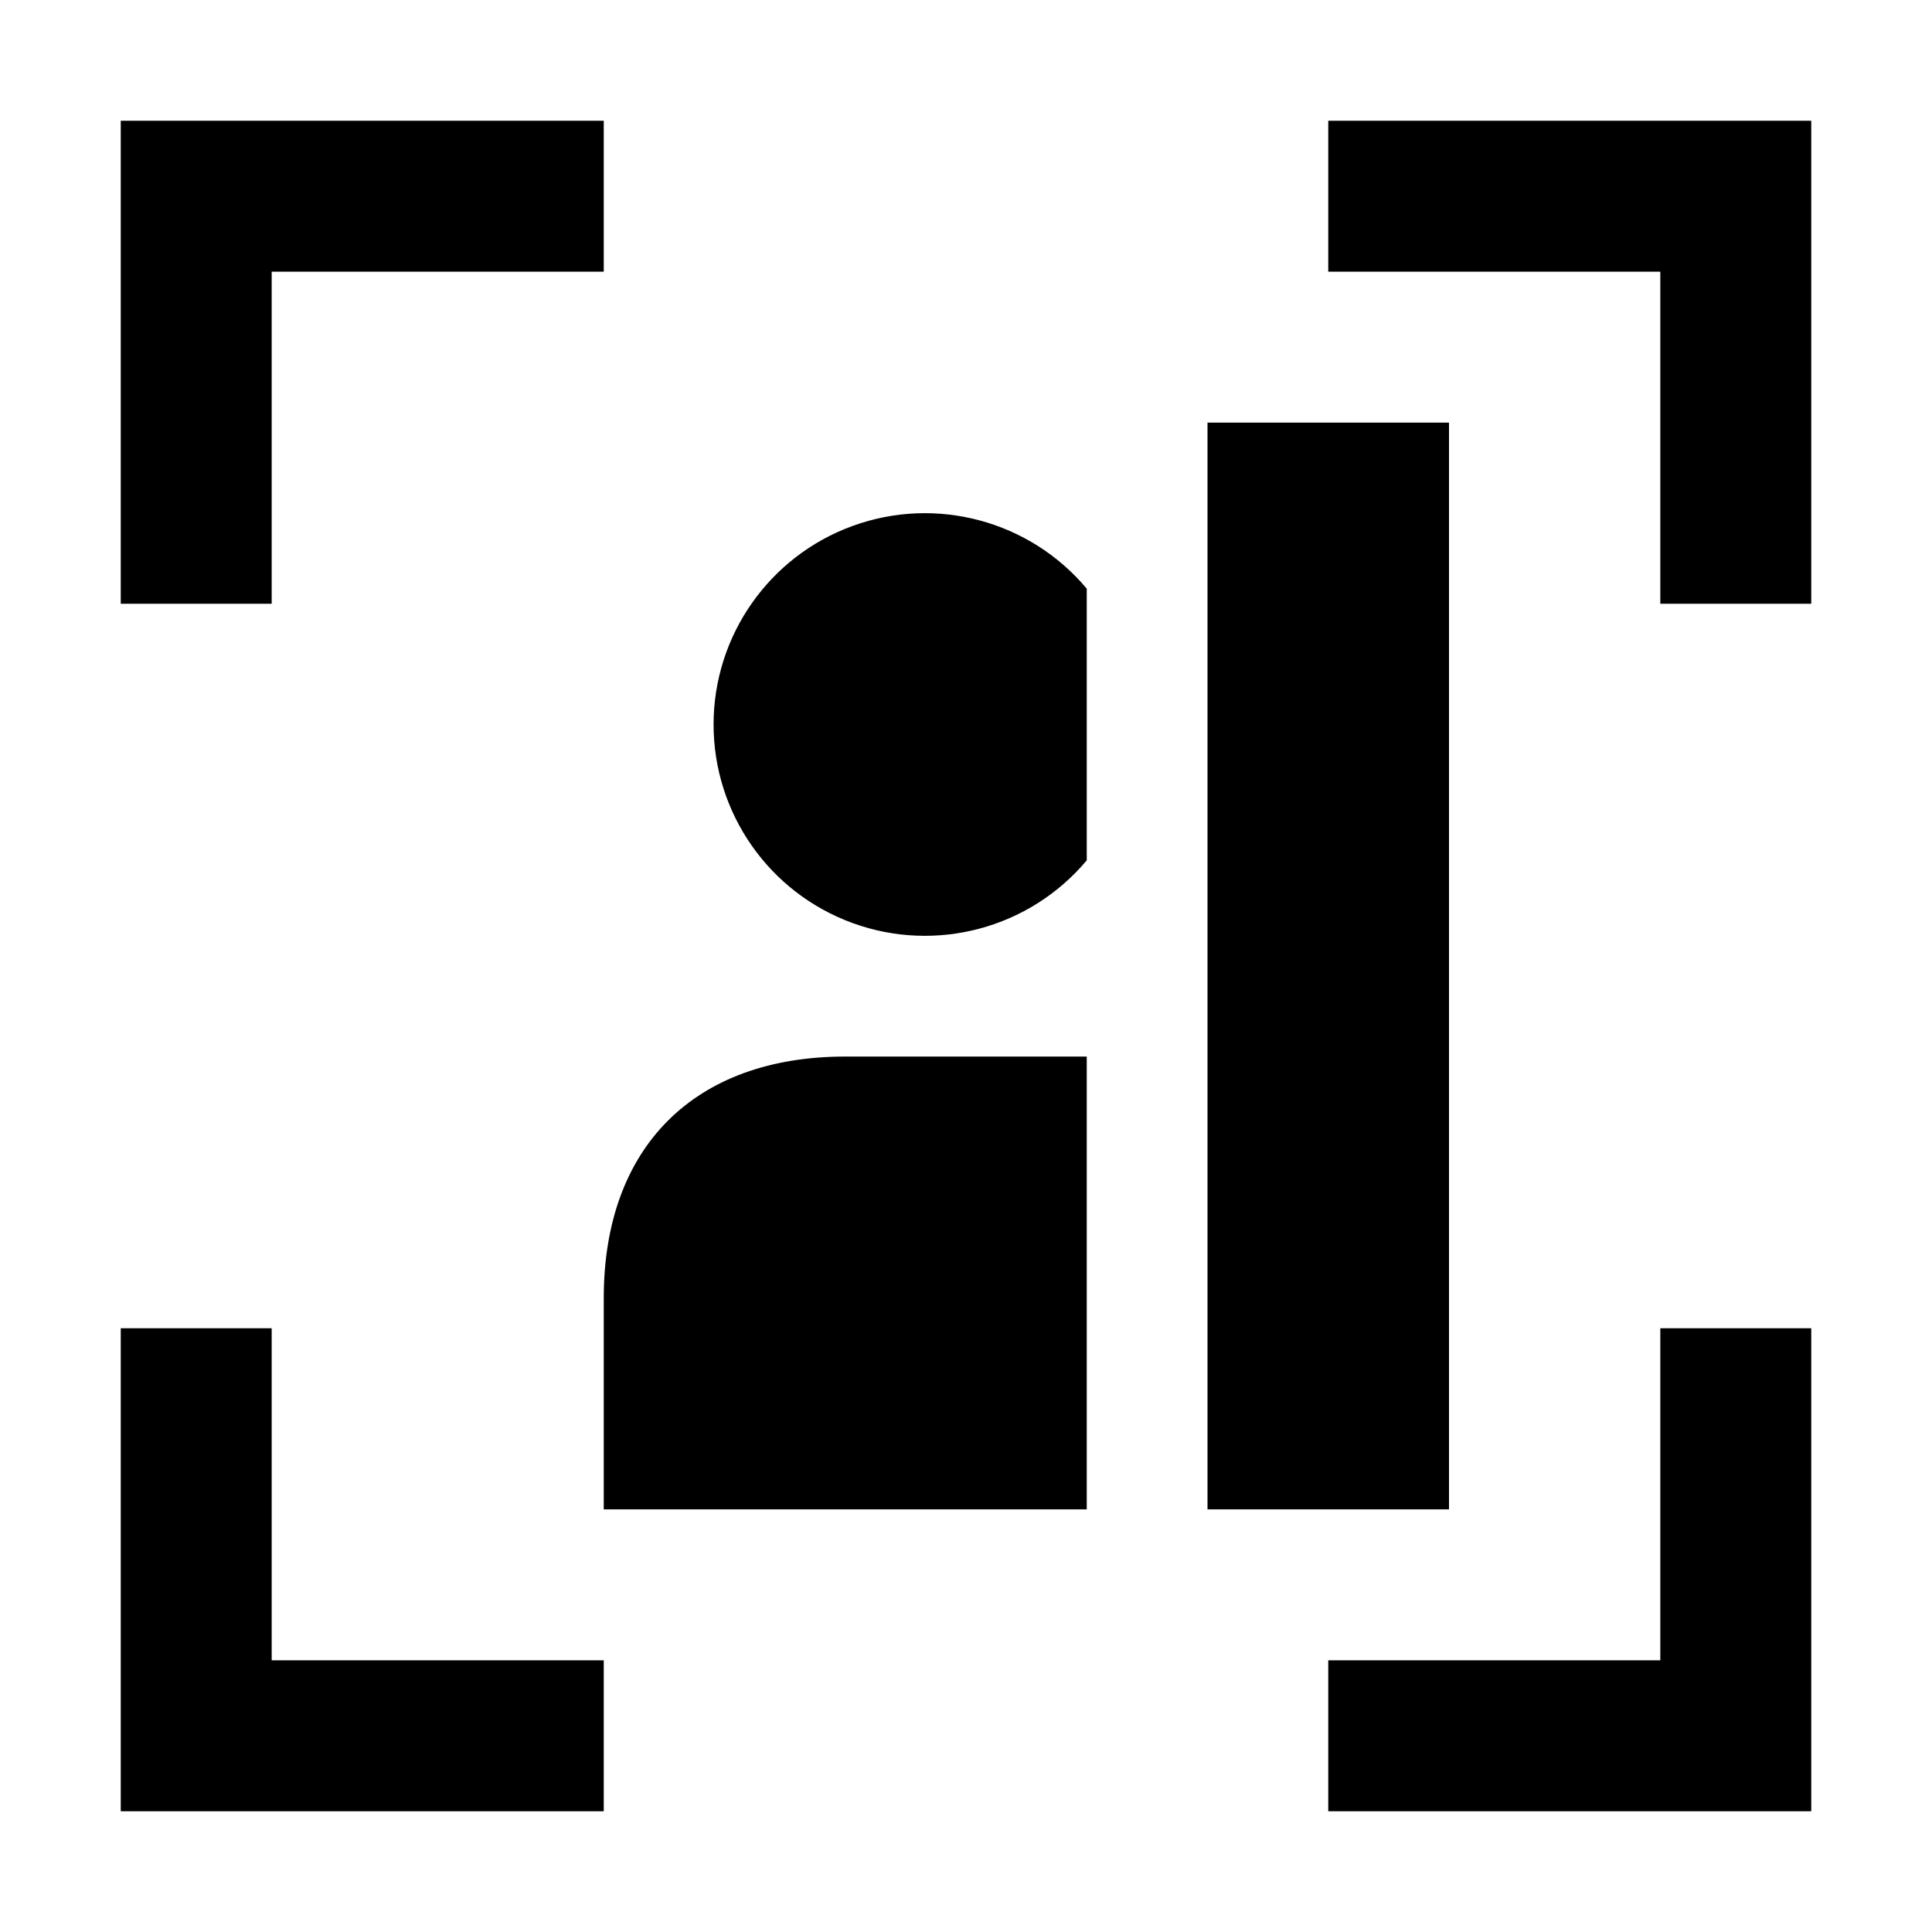
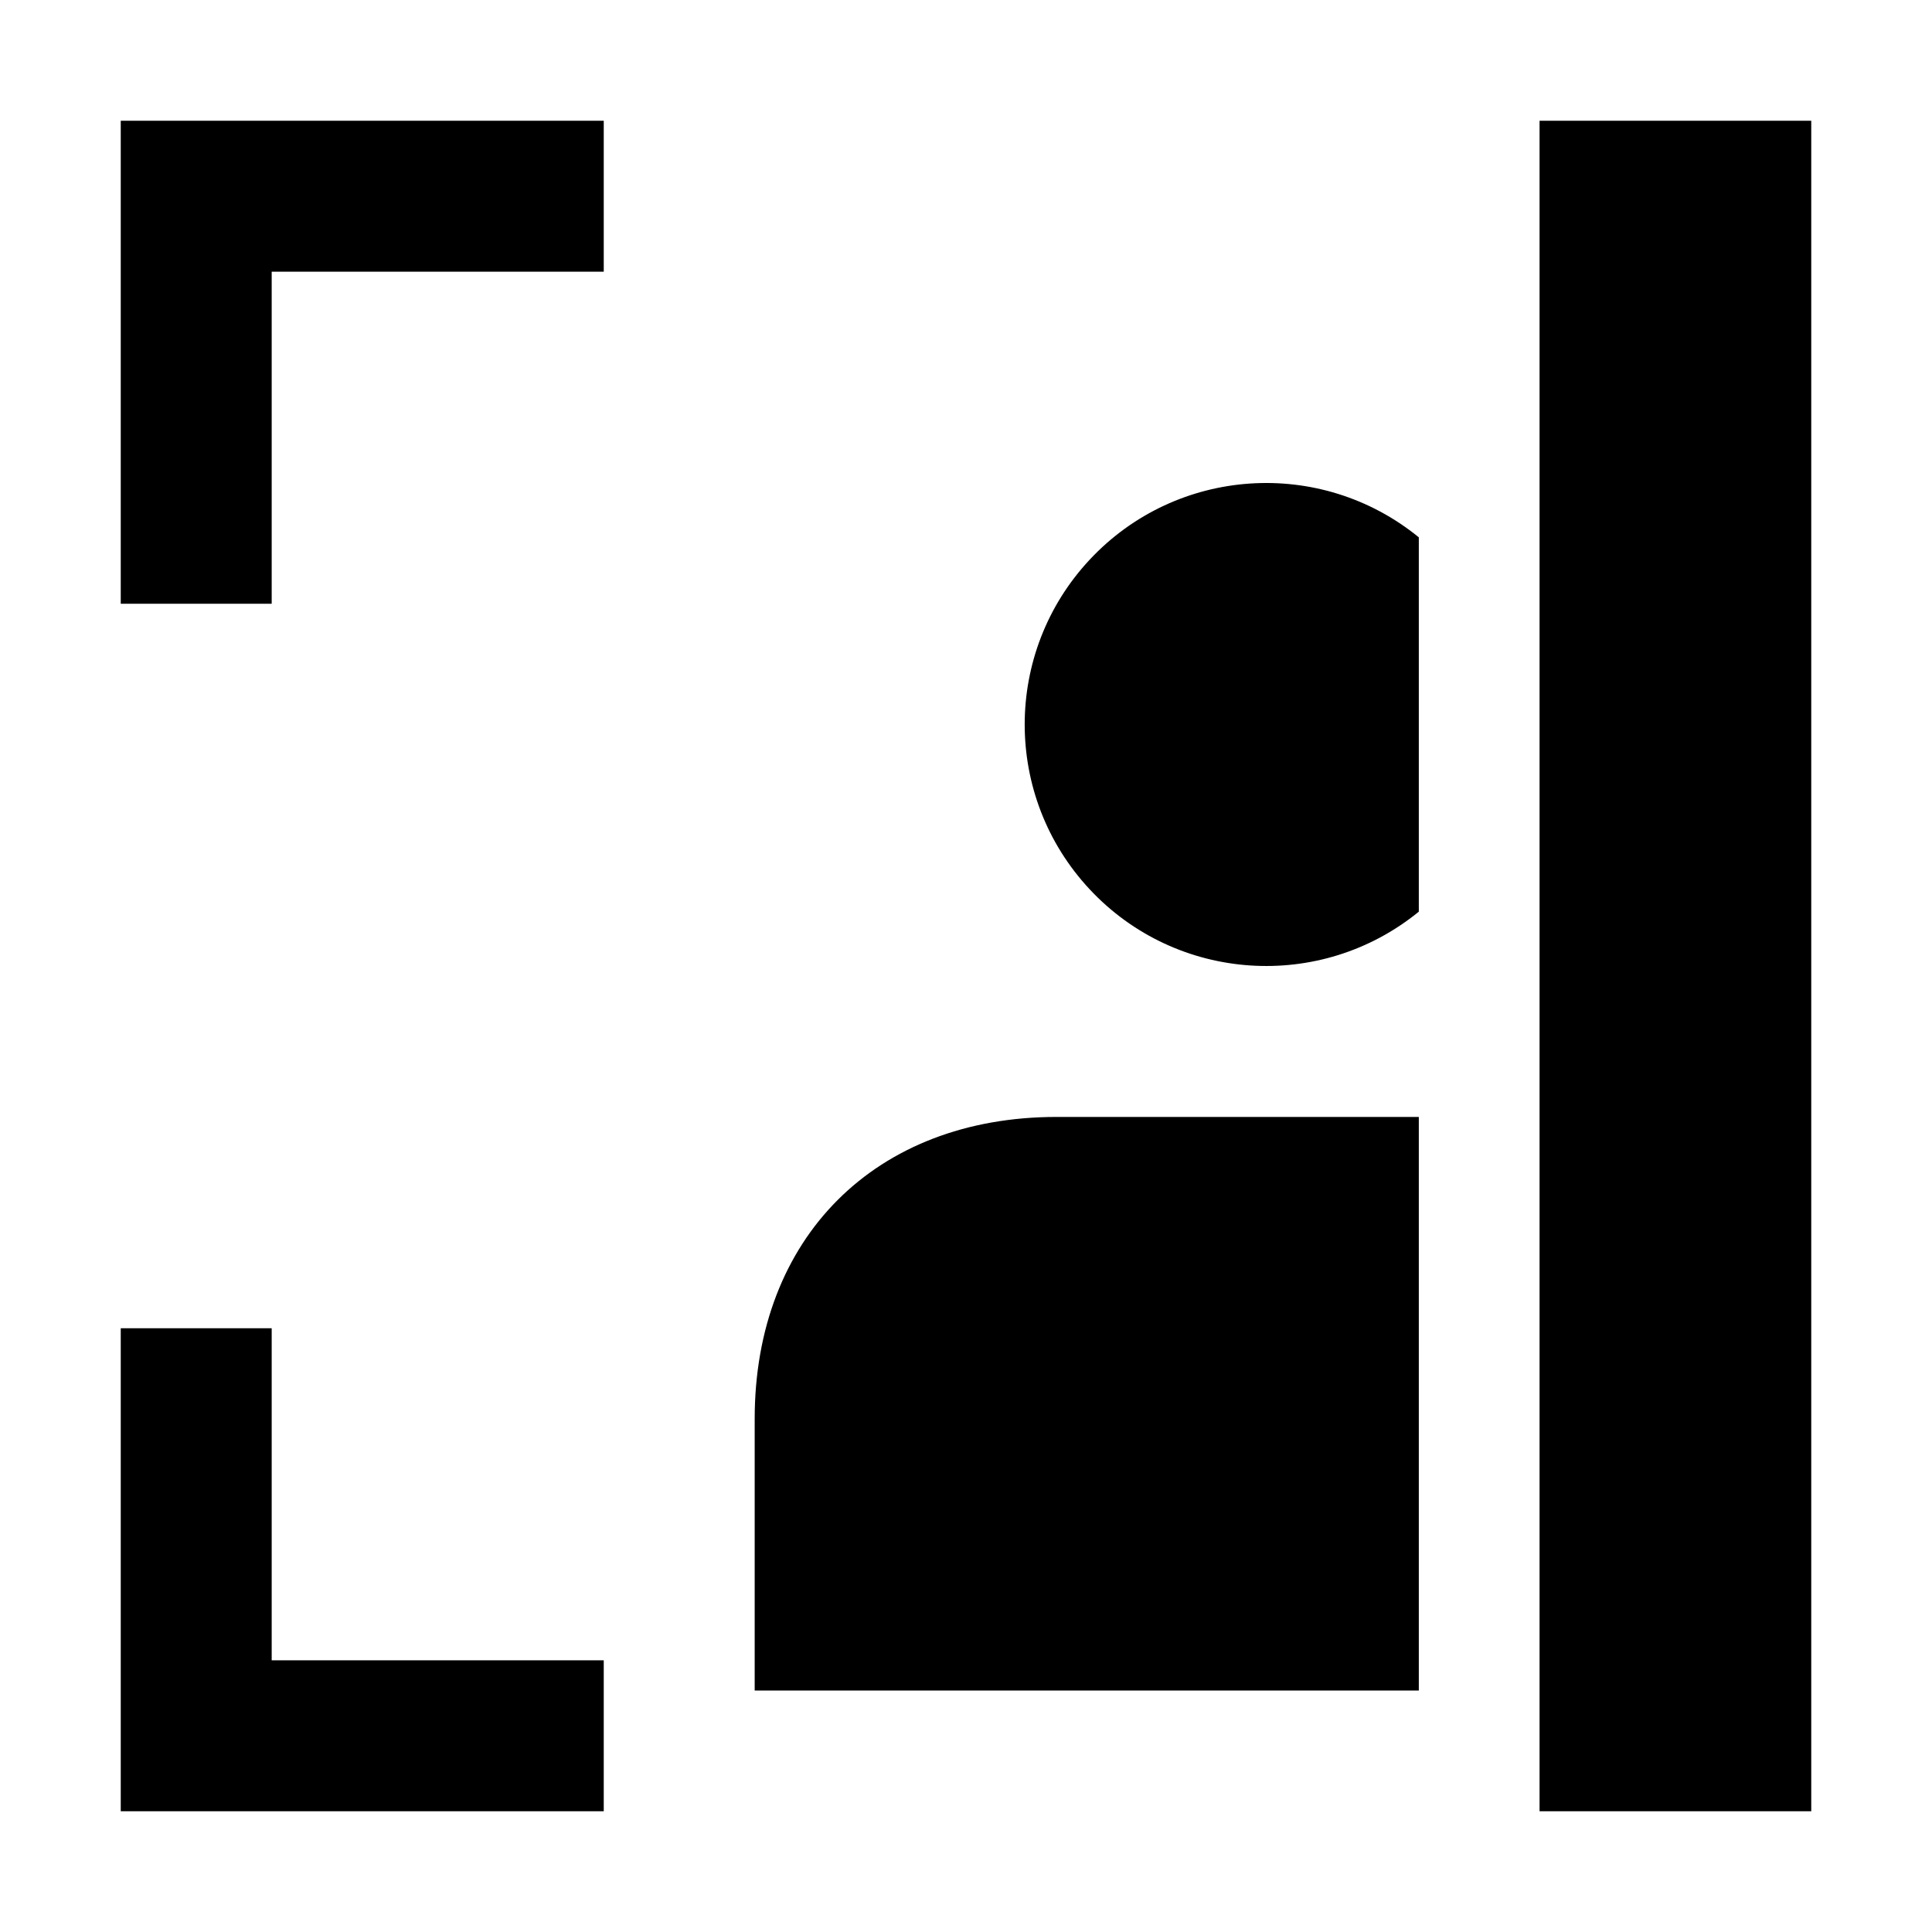
<svg xmlns="http://www.w3.org/2000/svg" viewBox="0 0 64 64" fill="currentColor">
-   <path d="M4 4h16v5H9v11H4zM60 4v16h-5V9H44V4zM60 60H44v-5h11V44h5zM4 60V44h5v11h11v5z" />
-   <rect x="40" y="14" width="8" height="36" />
-   <path d="M36 19.5A7 7 0 1 0 36 28.5z" />
-   <path d="M36 35h-8c-5 0-8 3-8 8v7h16z" />
+   <path d="M4 4h16v5H9v11H4zM4 60V44h5v11h11v5z" />
+   <rect x="51" y="4" width="9" height="56" />
+   <path d="M47 17.8A8 8 0 1 0 47 30.2z" />
+   <path d="M47 37H35c-6 0-10 4-10 10v9h22z" />
</svg>
